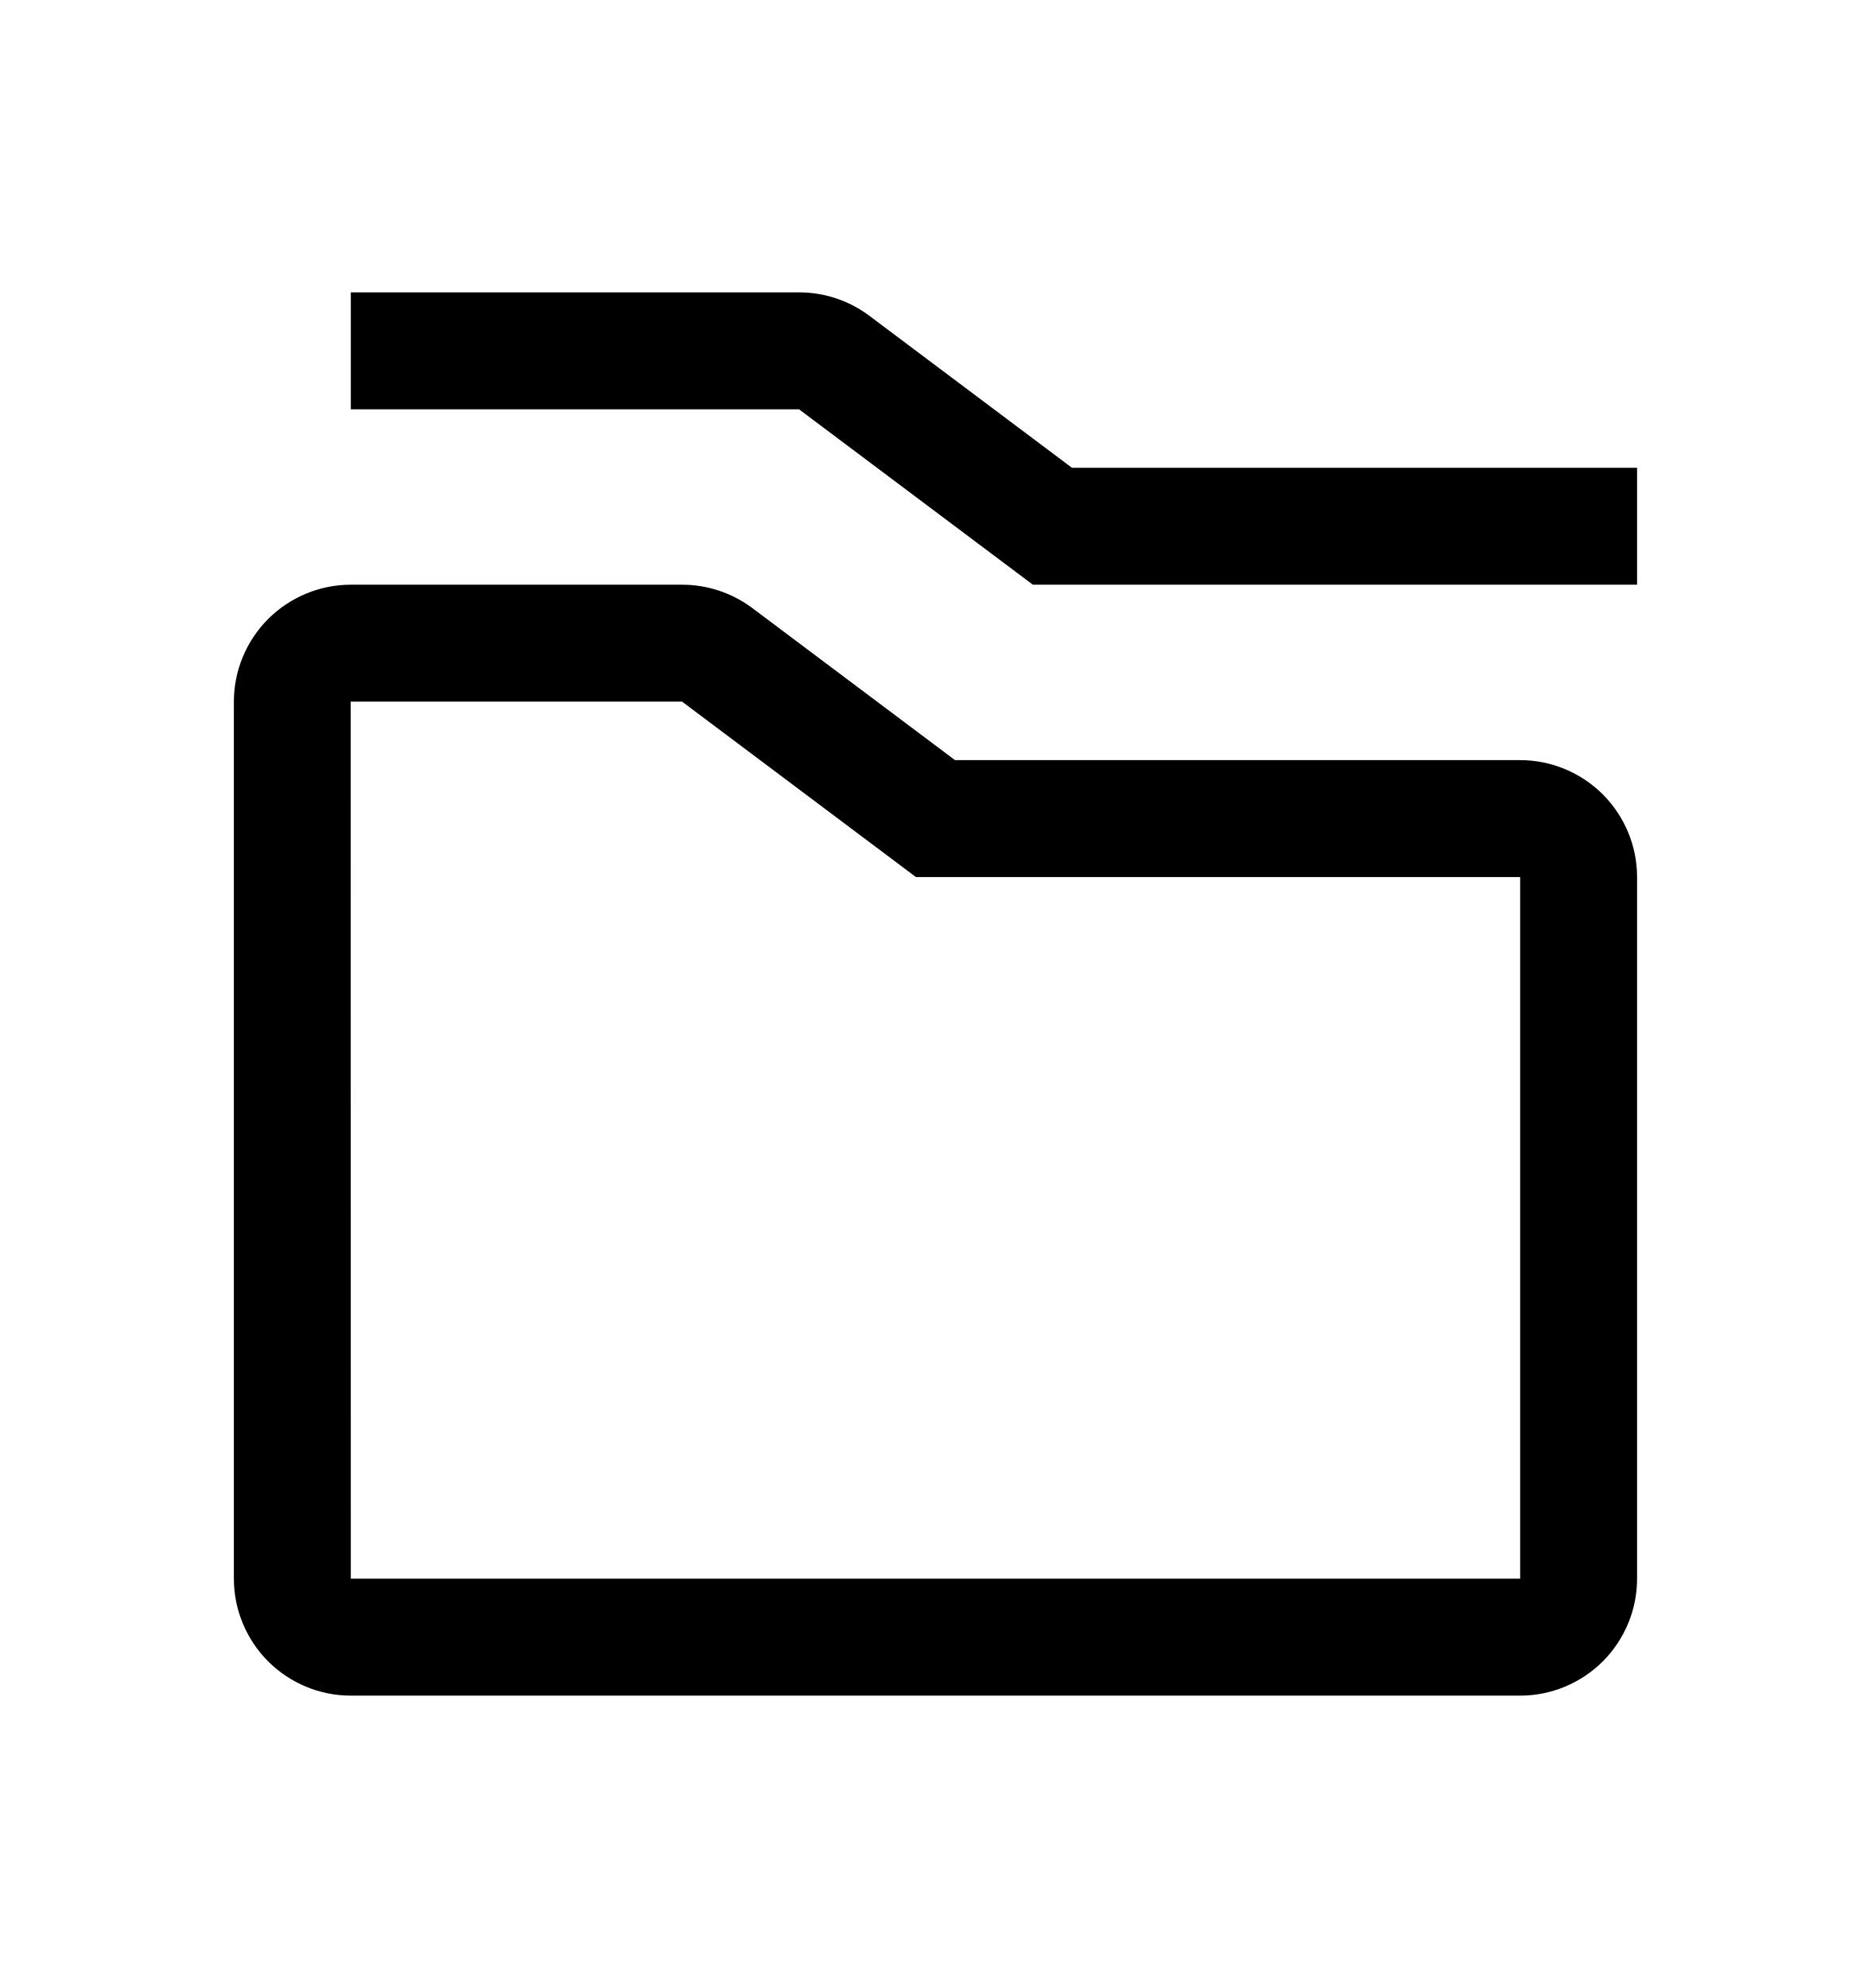
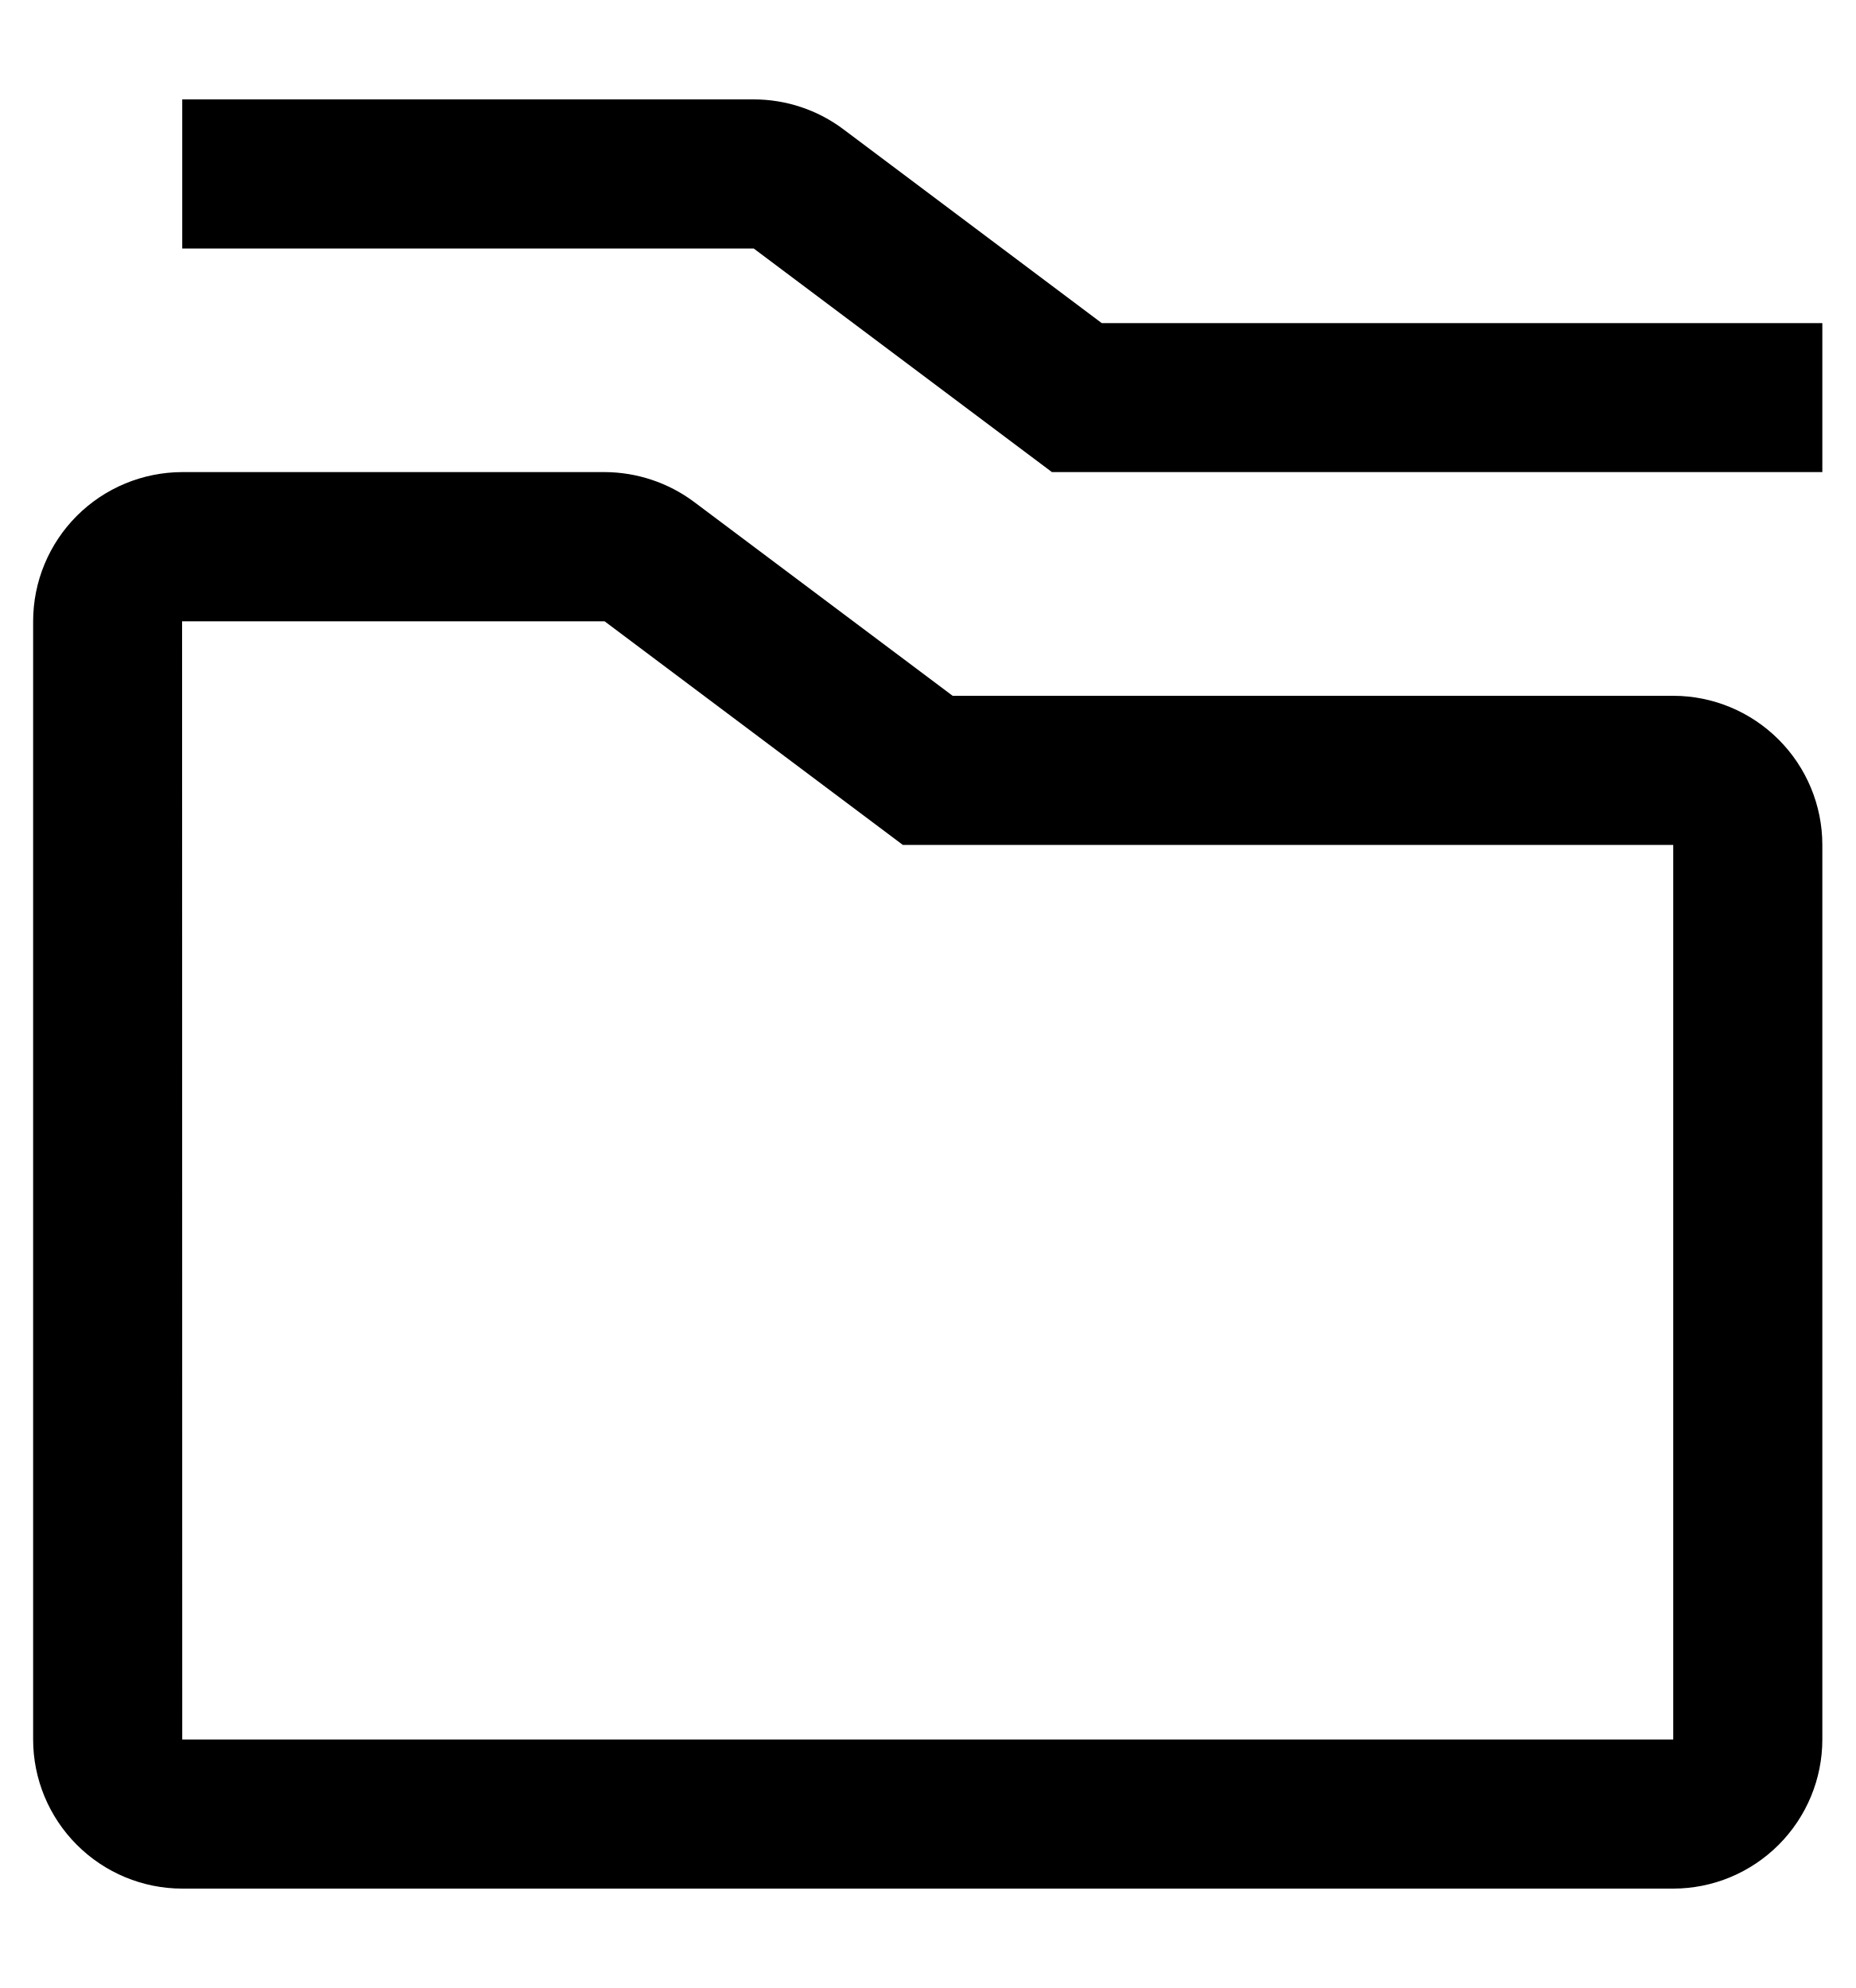
- <svg width="16" height="17" viewBox="0 0 16 17" fill="none">
-   <path d="M13 14.5H3C2.735 14.5 2.481 14.394 2.293 14.207C2.106 14.019 2 13.765 2 13.5V6C2 5.735 2.106 5.481 2.293 5.293C2.481 5.106 2.735 5 3 5H5.833C6.05 5 6.26 5.07 6.434 5.2L8.167 6.5H13C13.265 6.5 13.519 6.606 13.707 6.793C13.894 6.981 14 7.235 14 7.5V13.5C14 13.765 13.894 14.019 13.707 14.207C13.519 14.394 13.265 14.5 13 14.5ZM5.833 6H2.999L3 13.5H13V7.5H7.833L5.833 6Z" fill="black" />
-   <path d="M14 5H8.833L6.833 3.5H3V2.5H6.833C7.05 2.5 7.26 2.57 7.434 2.7L9.167 4H14V5Z" fill="black" />
+ <svg width="14" height="15" viewBox="0 0 14 15" fill="none">
+   <path d="M12.625 14.25H1.375C1.077 14.25 0.791 14.131 0.58 13.92C0.369 13.709 0.25 13.423 0.25 13.125V4.688C0.25 4.389 0.369 4.103 0.58 3.892C0.791 3.681 1.077 3.563 1.375 3.562H4.562C4.806 3.563 5.043 3.642 5.238 3.788L7.188 5.25H12.625C12.923 5.25 13.209 5.369 13.42 5.58C13.631 5.791 13.75 6.077 13.75 6.375V13.125C13.75 13.423 13.631 13.709 13.42 13.92C13.209 14.131 12.923 14.25 12.625 14.25ZM4.562 4.688H1.374L1.375 13.125H12.625V6.375H6.812L4.562 4.688Z" fill="black" />
+   <path d="M13.75 3.562H7.937L5.687 1.875H1.375V0.75H5.687C5.931 0.75 6.168 0.829 6.363 0.975L8.313 2.438H13.75V3.562Z" fill="black" />
</svg>
